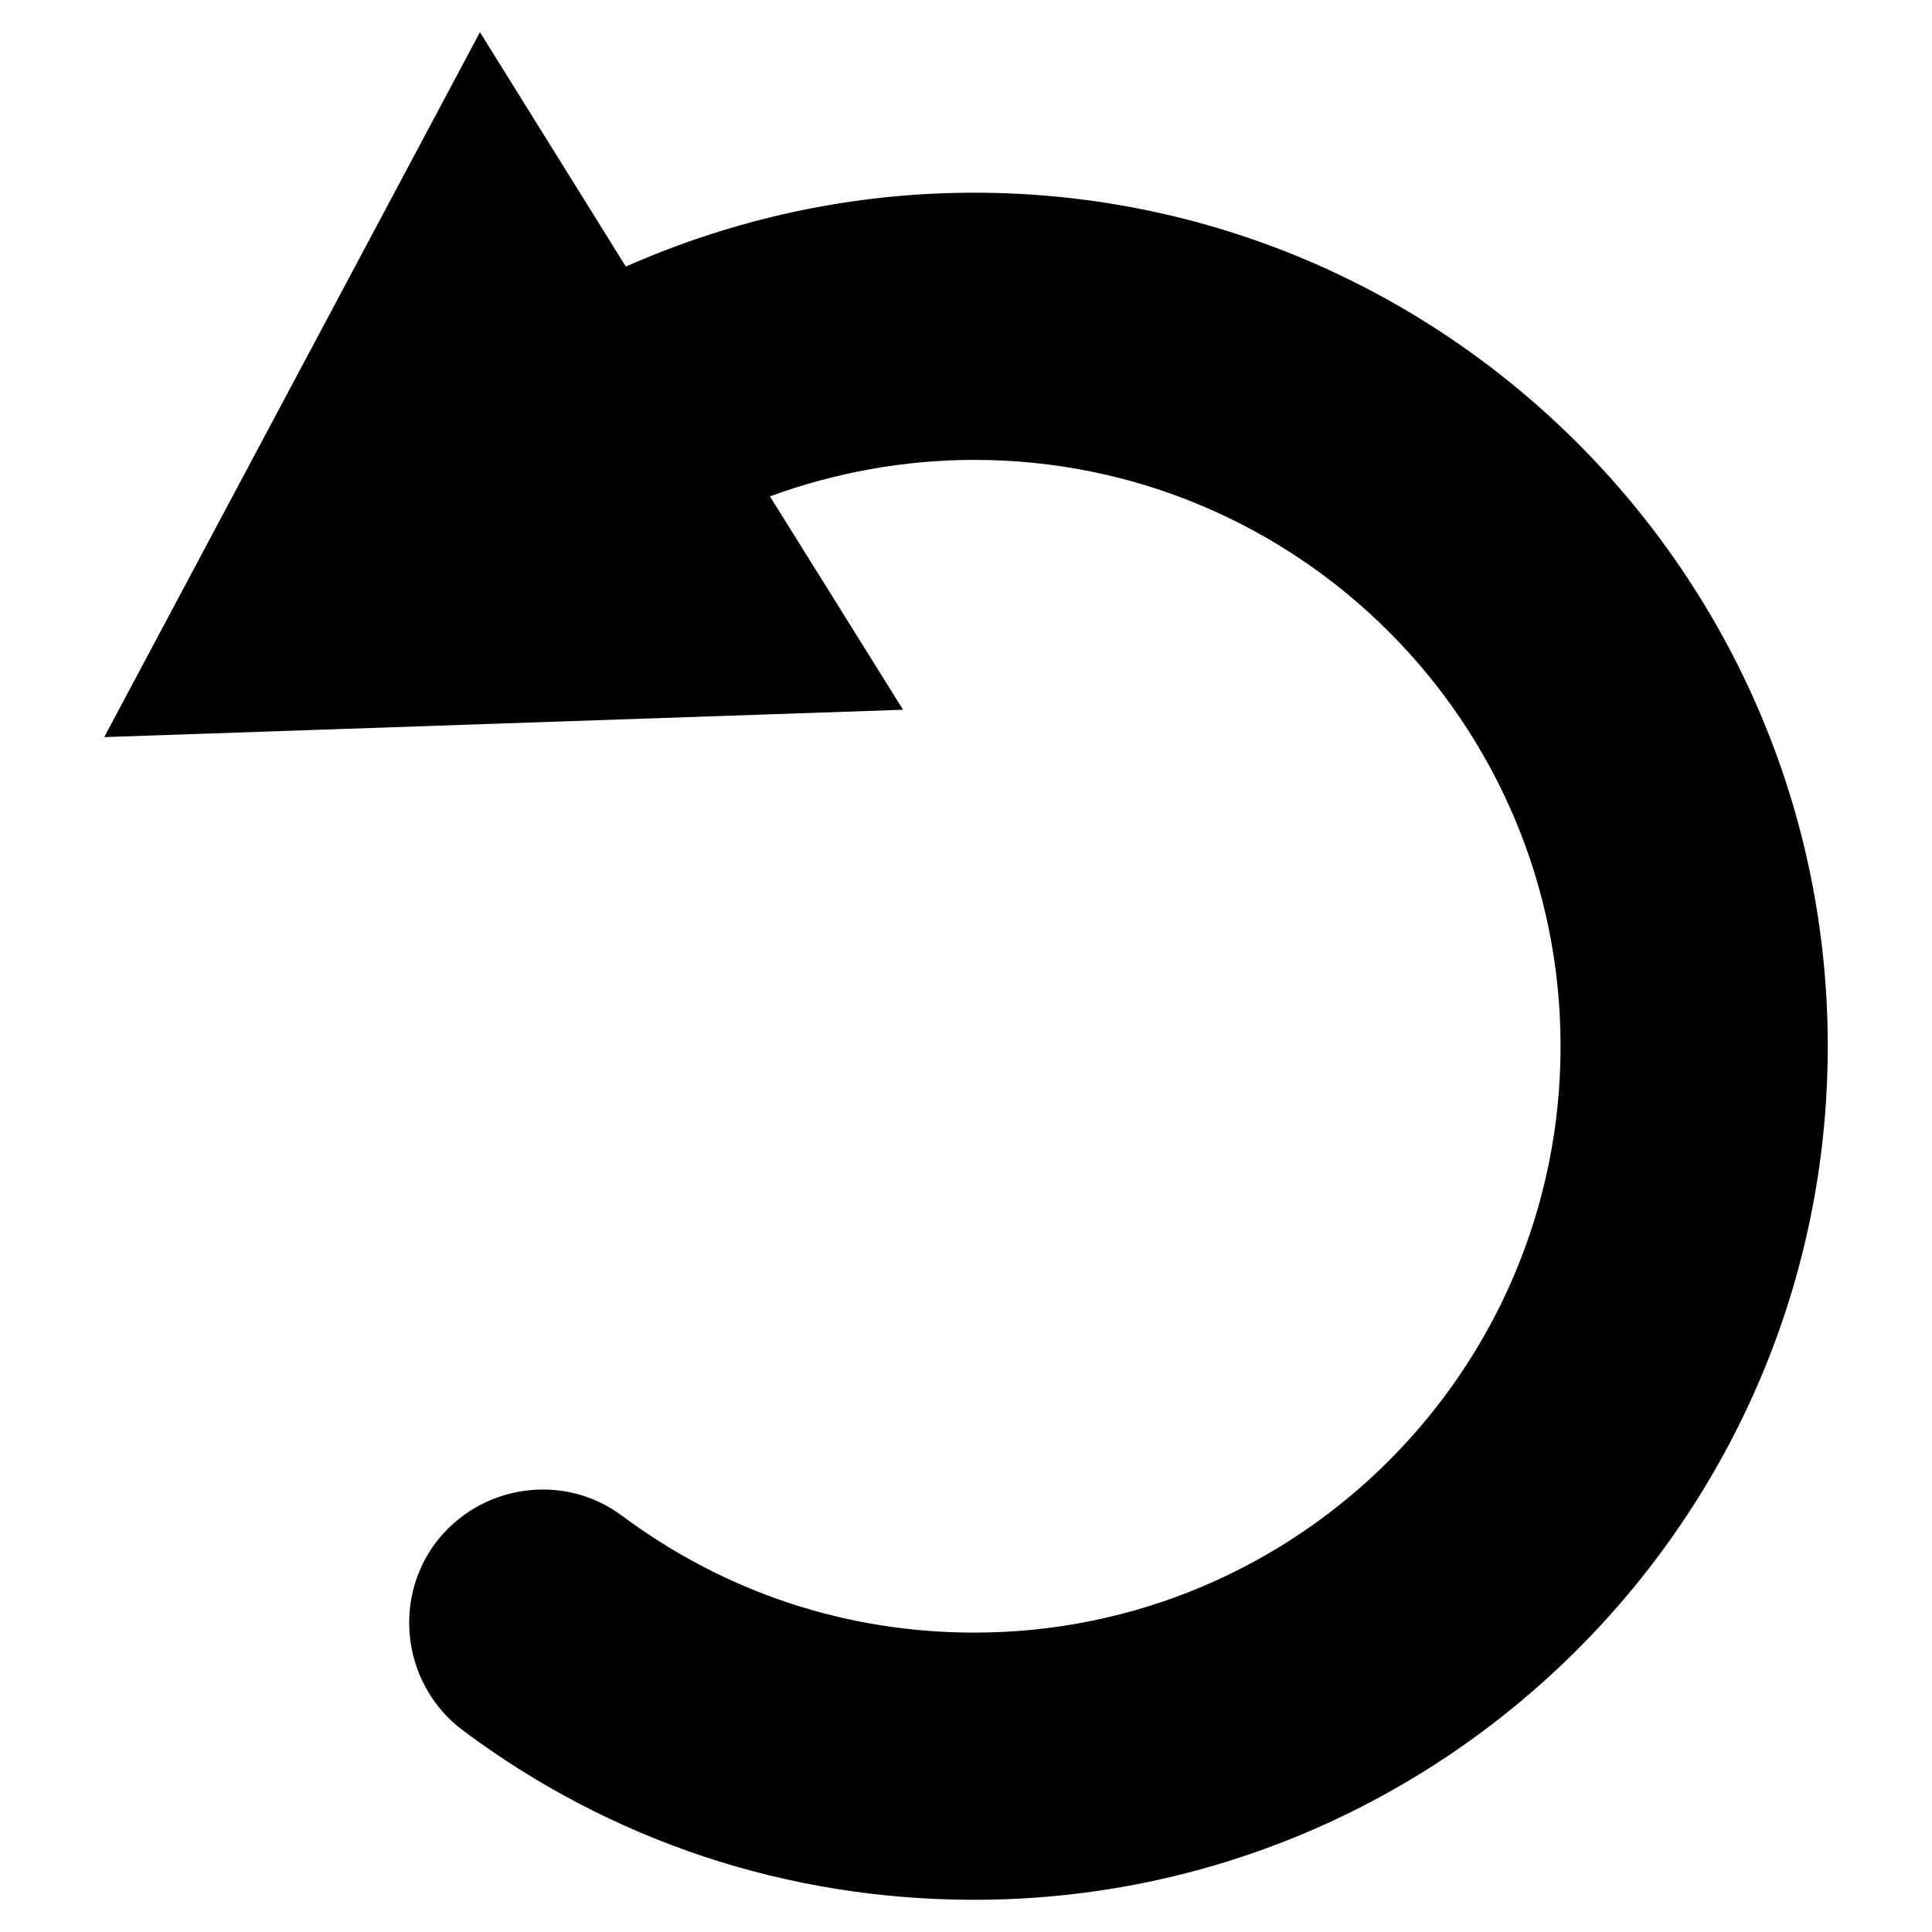
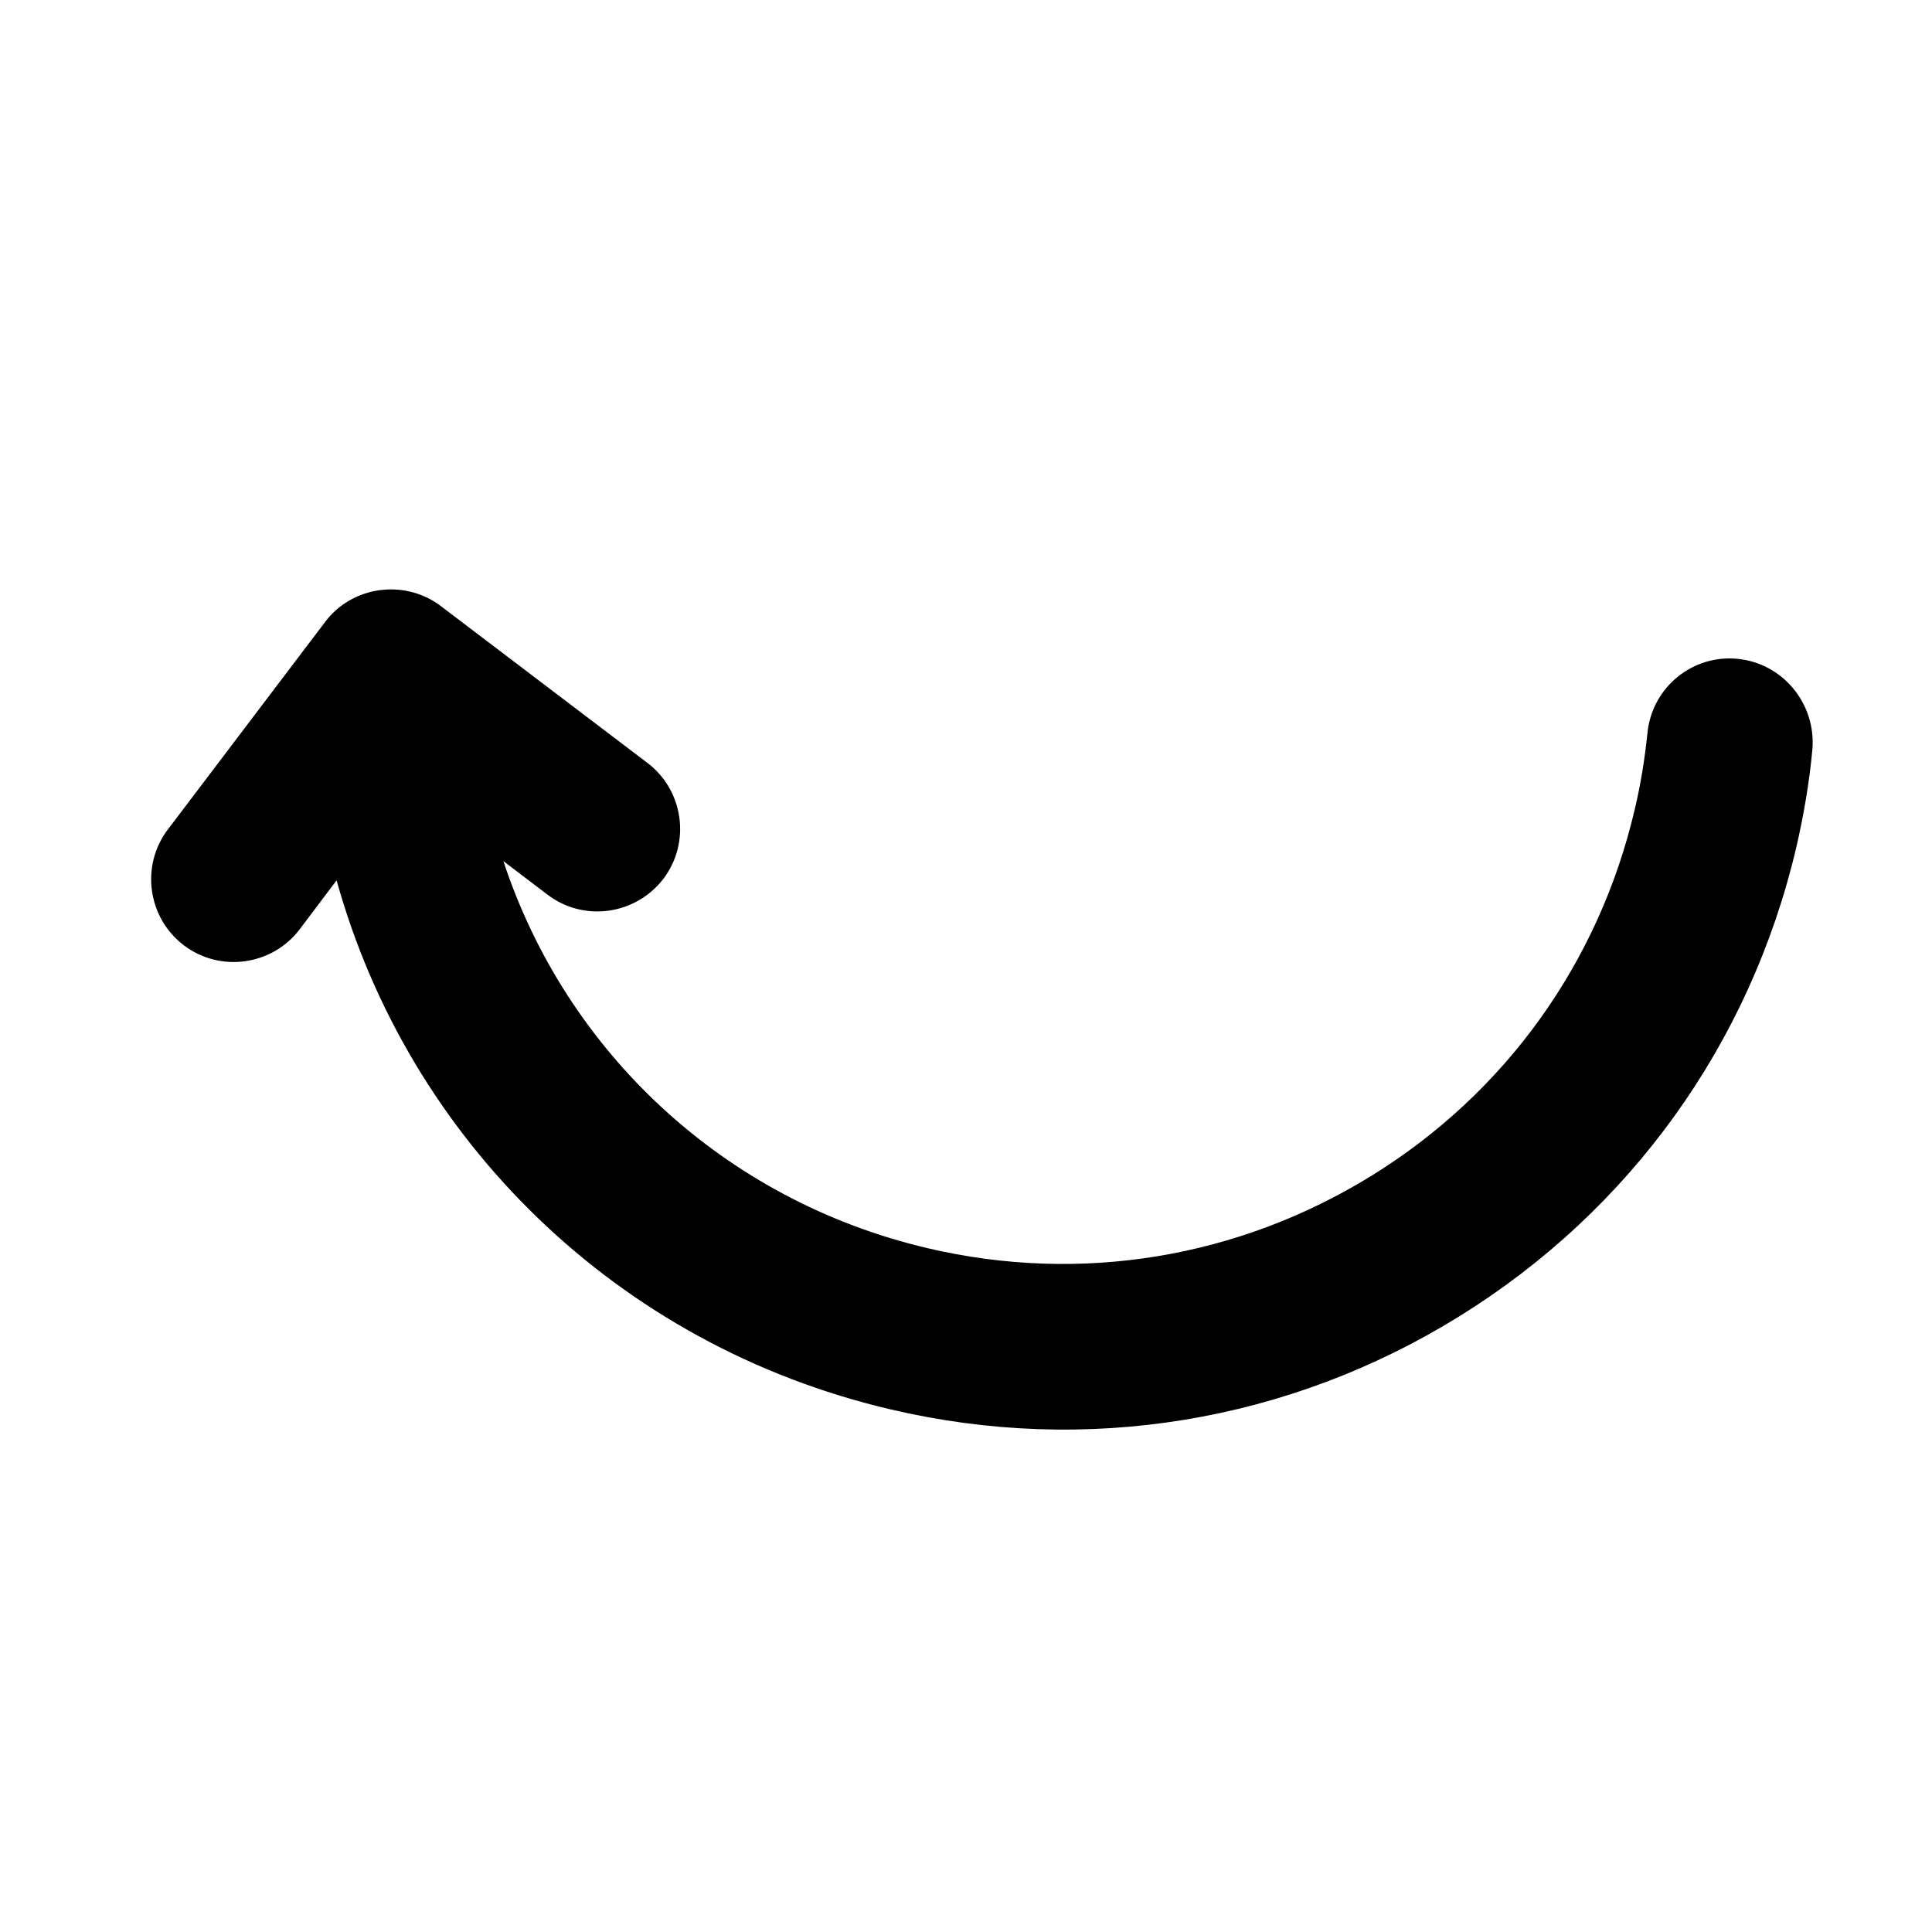
- <svg xmlns="http://www.w3.org/2000/svg" version="1.1" id="Layer_1" x="0px" y="0px" width="300px" height="300px" viewBox="0 0 300 300" style="enable-background:new 0 0 300 300;" xml:space="preserve">
-   <path d="M96.615,235.386c16.002,11.895,34.836,18.125,54.66,18.125c50.268,0,91.049-40.781,91.049-91.05s-40.781-91.05-91.049-91.05  c-10.904,0-21.666,1.982-31.719,5.664l20.672,33.135l-124.043,4.248L74.525,5l22.656,36.392c16.992-7.505,35.26-11.47,54.094-11.47  c73.066,0,132.539,59.473,132.539,132.539S224.342,295,151.275,295c-28.887,0-56.359-9.062-79.439-26.338  c-9.062-6.797-11.045-19.824-4.248-29.028C74.525,230.43,87.553,228.589,96.615,235.386z" />
-   <g id="Restricted">
- </g>
-   <g id="Help">
- </g>
+ <svg xmlns="http://www.w3.org/2000/svg" version="1.1" id="Layer_1" x="0px" y="0px" viewBox="0 0 512 512" enable-background="new 0 0 512 512" xml:space="preserve">
+   <path d="M460.5,174.6c-12-1.2-22.7,7.6-23.9,19.6c-0.7,6.8-1.8,13.7-3.4,20.4c-9.5,40.5-34.2,75-69.6,96.9  c-35.4,21.9-77.2,28.8-117.7,19.3c-54.2-12.7-95.9-52.2-112.5-102.6l11.7,8.9c9.6,7.3,23.3,5.4,30.7-4.2c7.3-9.6,5.4-23.4-4.2-30.7  l-54.8-41.6c-3.8-2.9-8.5-4.4-13.2-4.4c-1,0-2,0.1-3,0.2c-5.8,0.8-11,3.8-14.5,8.5l-41.6,54.9c-7.3,9.6-5.4,23.4,4.2,30.7  c9.6,7.3,23.4,5.4,30.7-4.2l9.8-13c19.1,68.7,74.2,123.2,146.8,140.2c51.9,12.2,105.5,3.4,150.8-24.7c45.3-28.1,77-72.2,89.2-124.1  c2-8.6,3.5-17.4,4.3-26.1C481.3,186.5,472.5,175.8,460.5,174.6z" />
</svg>
